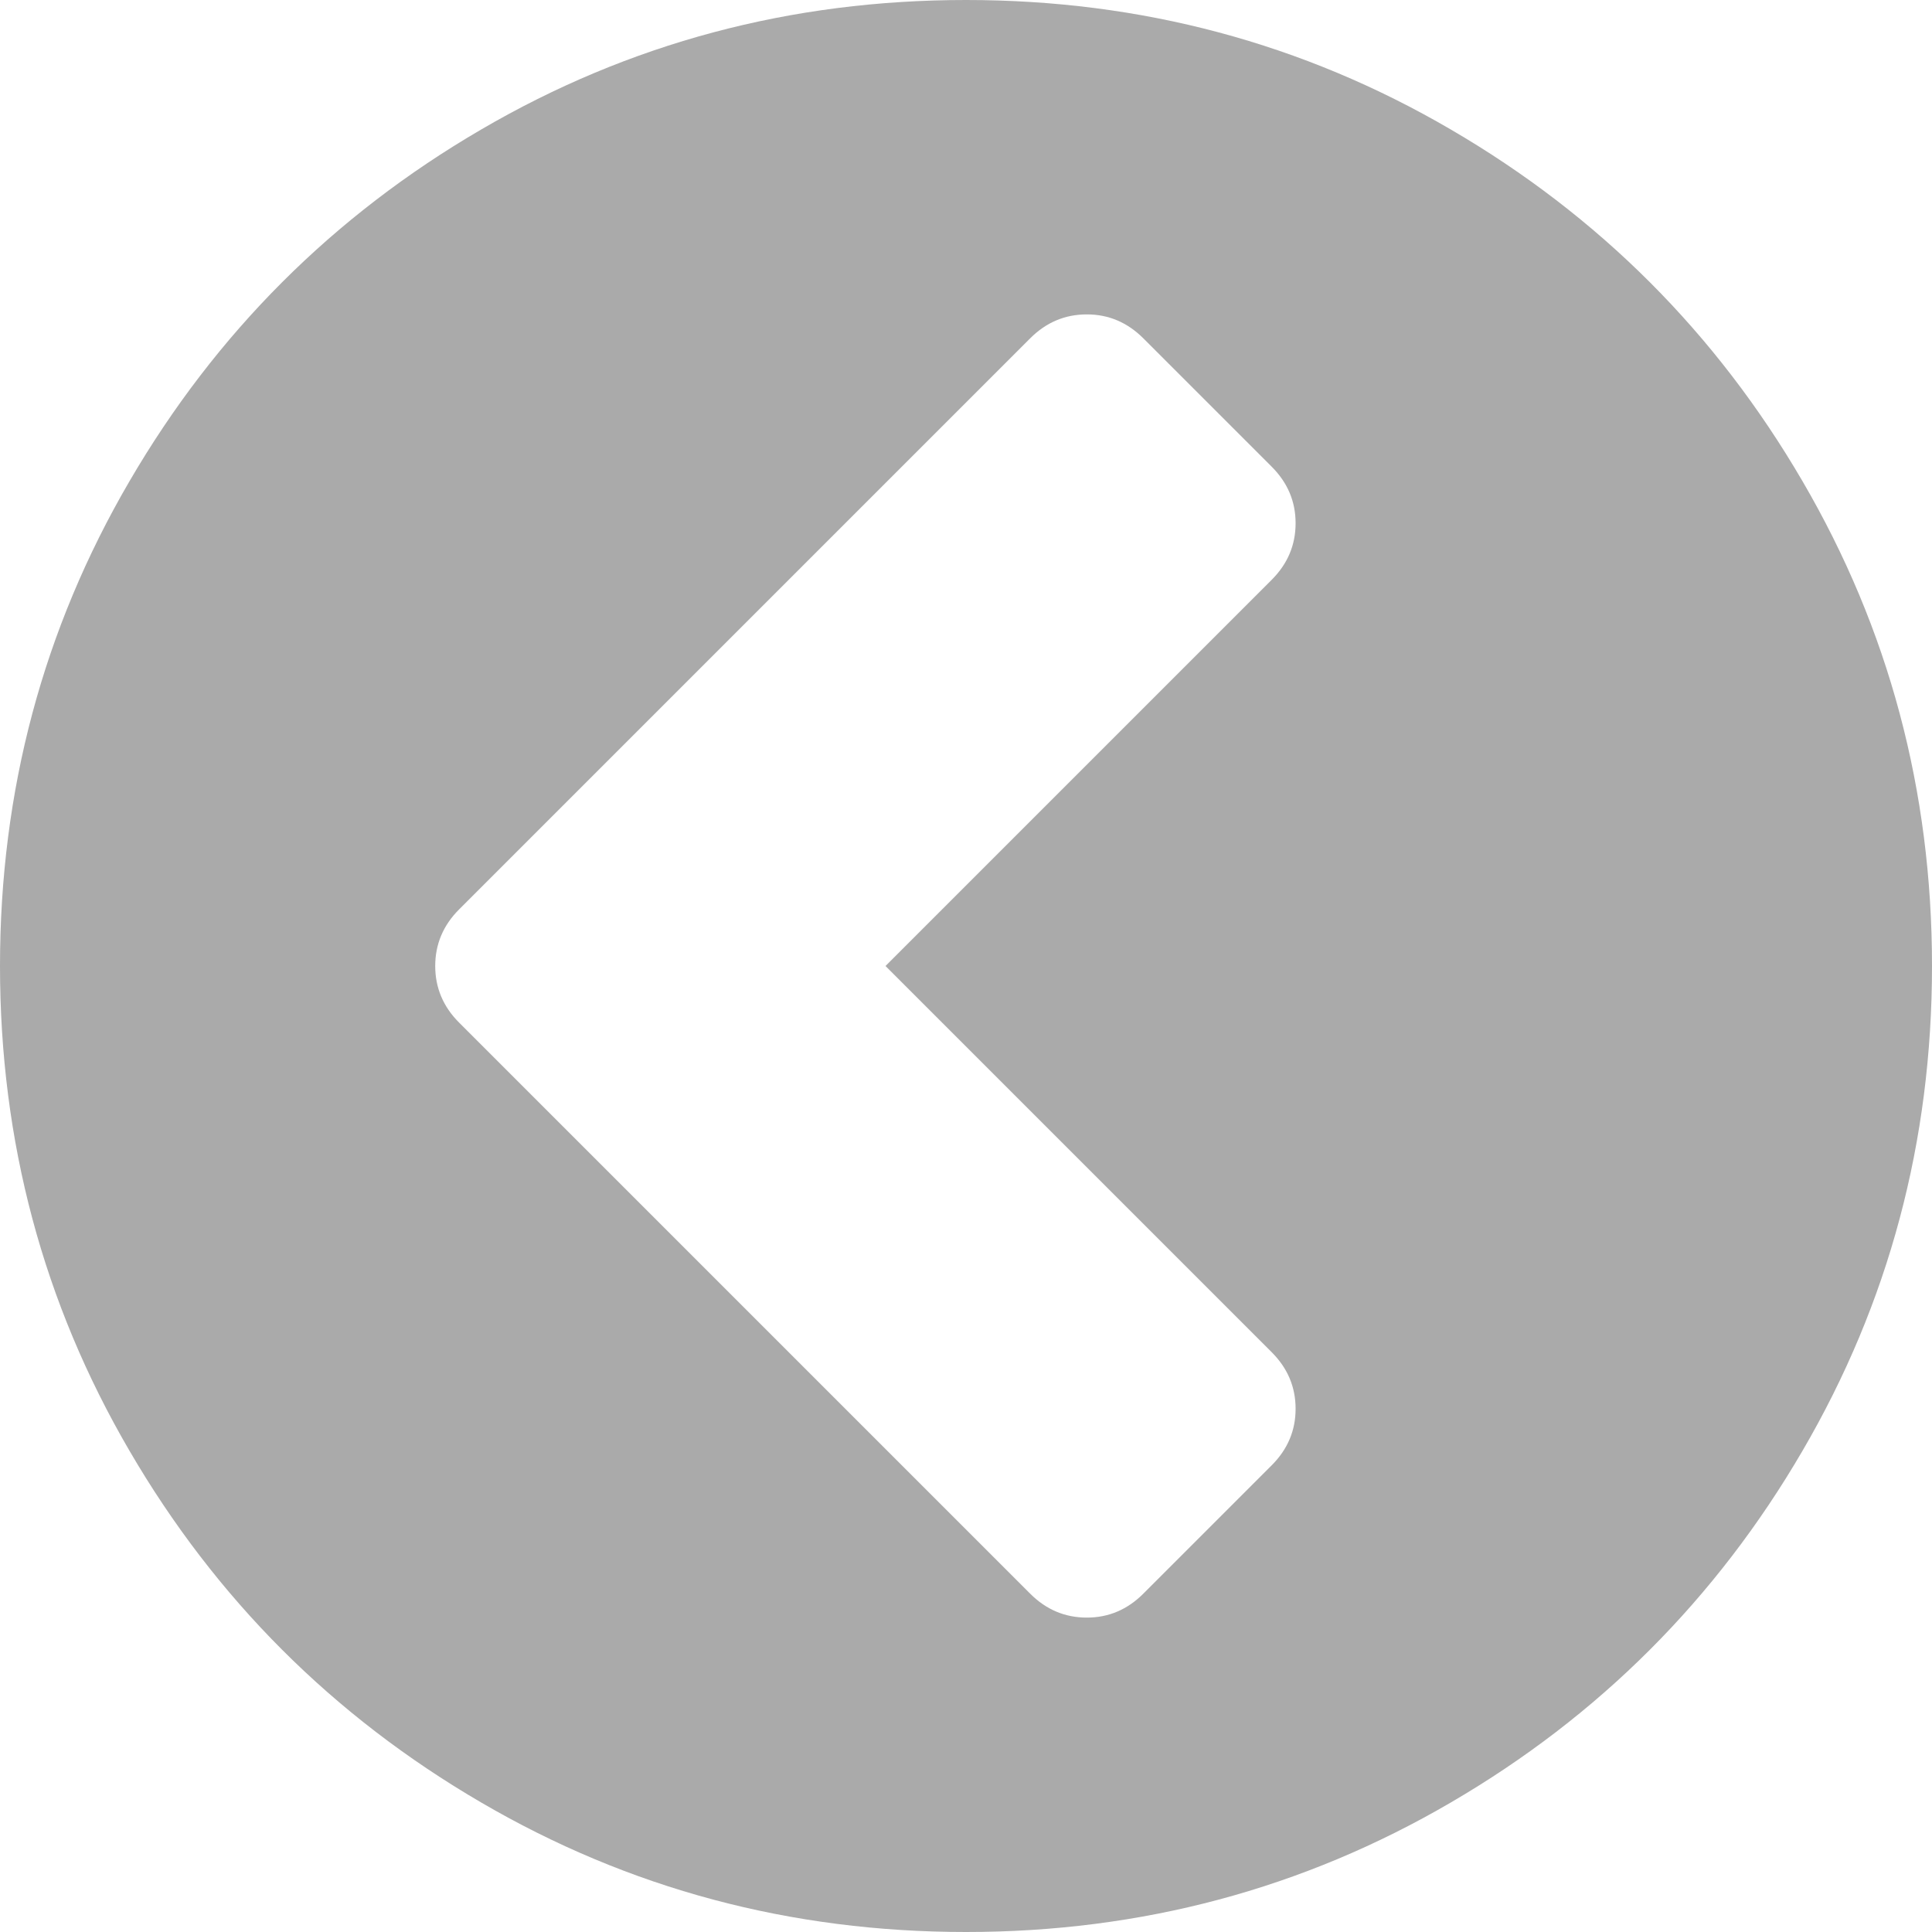
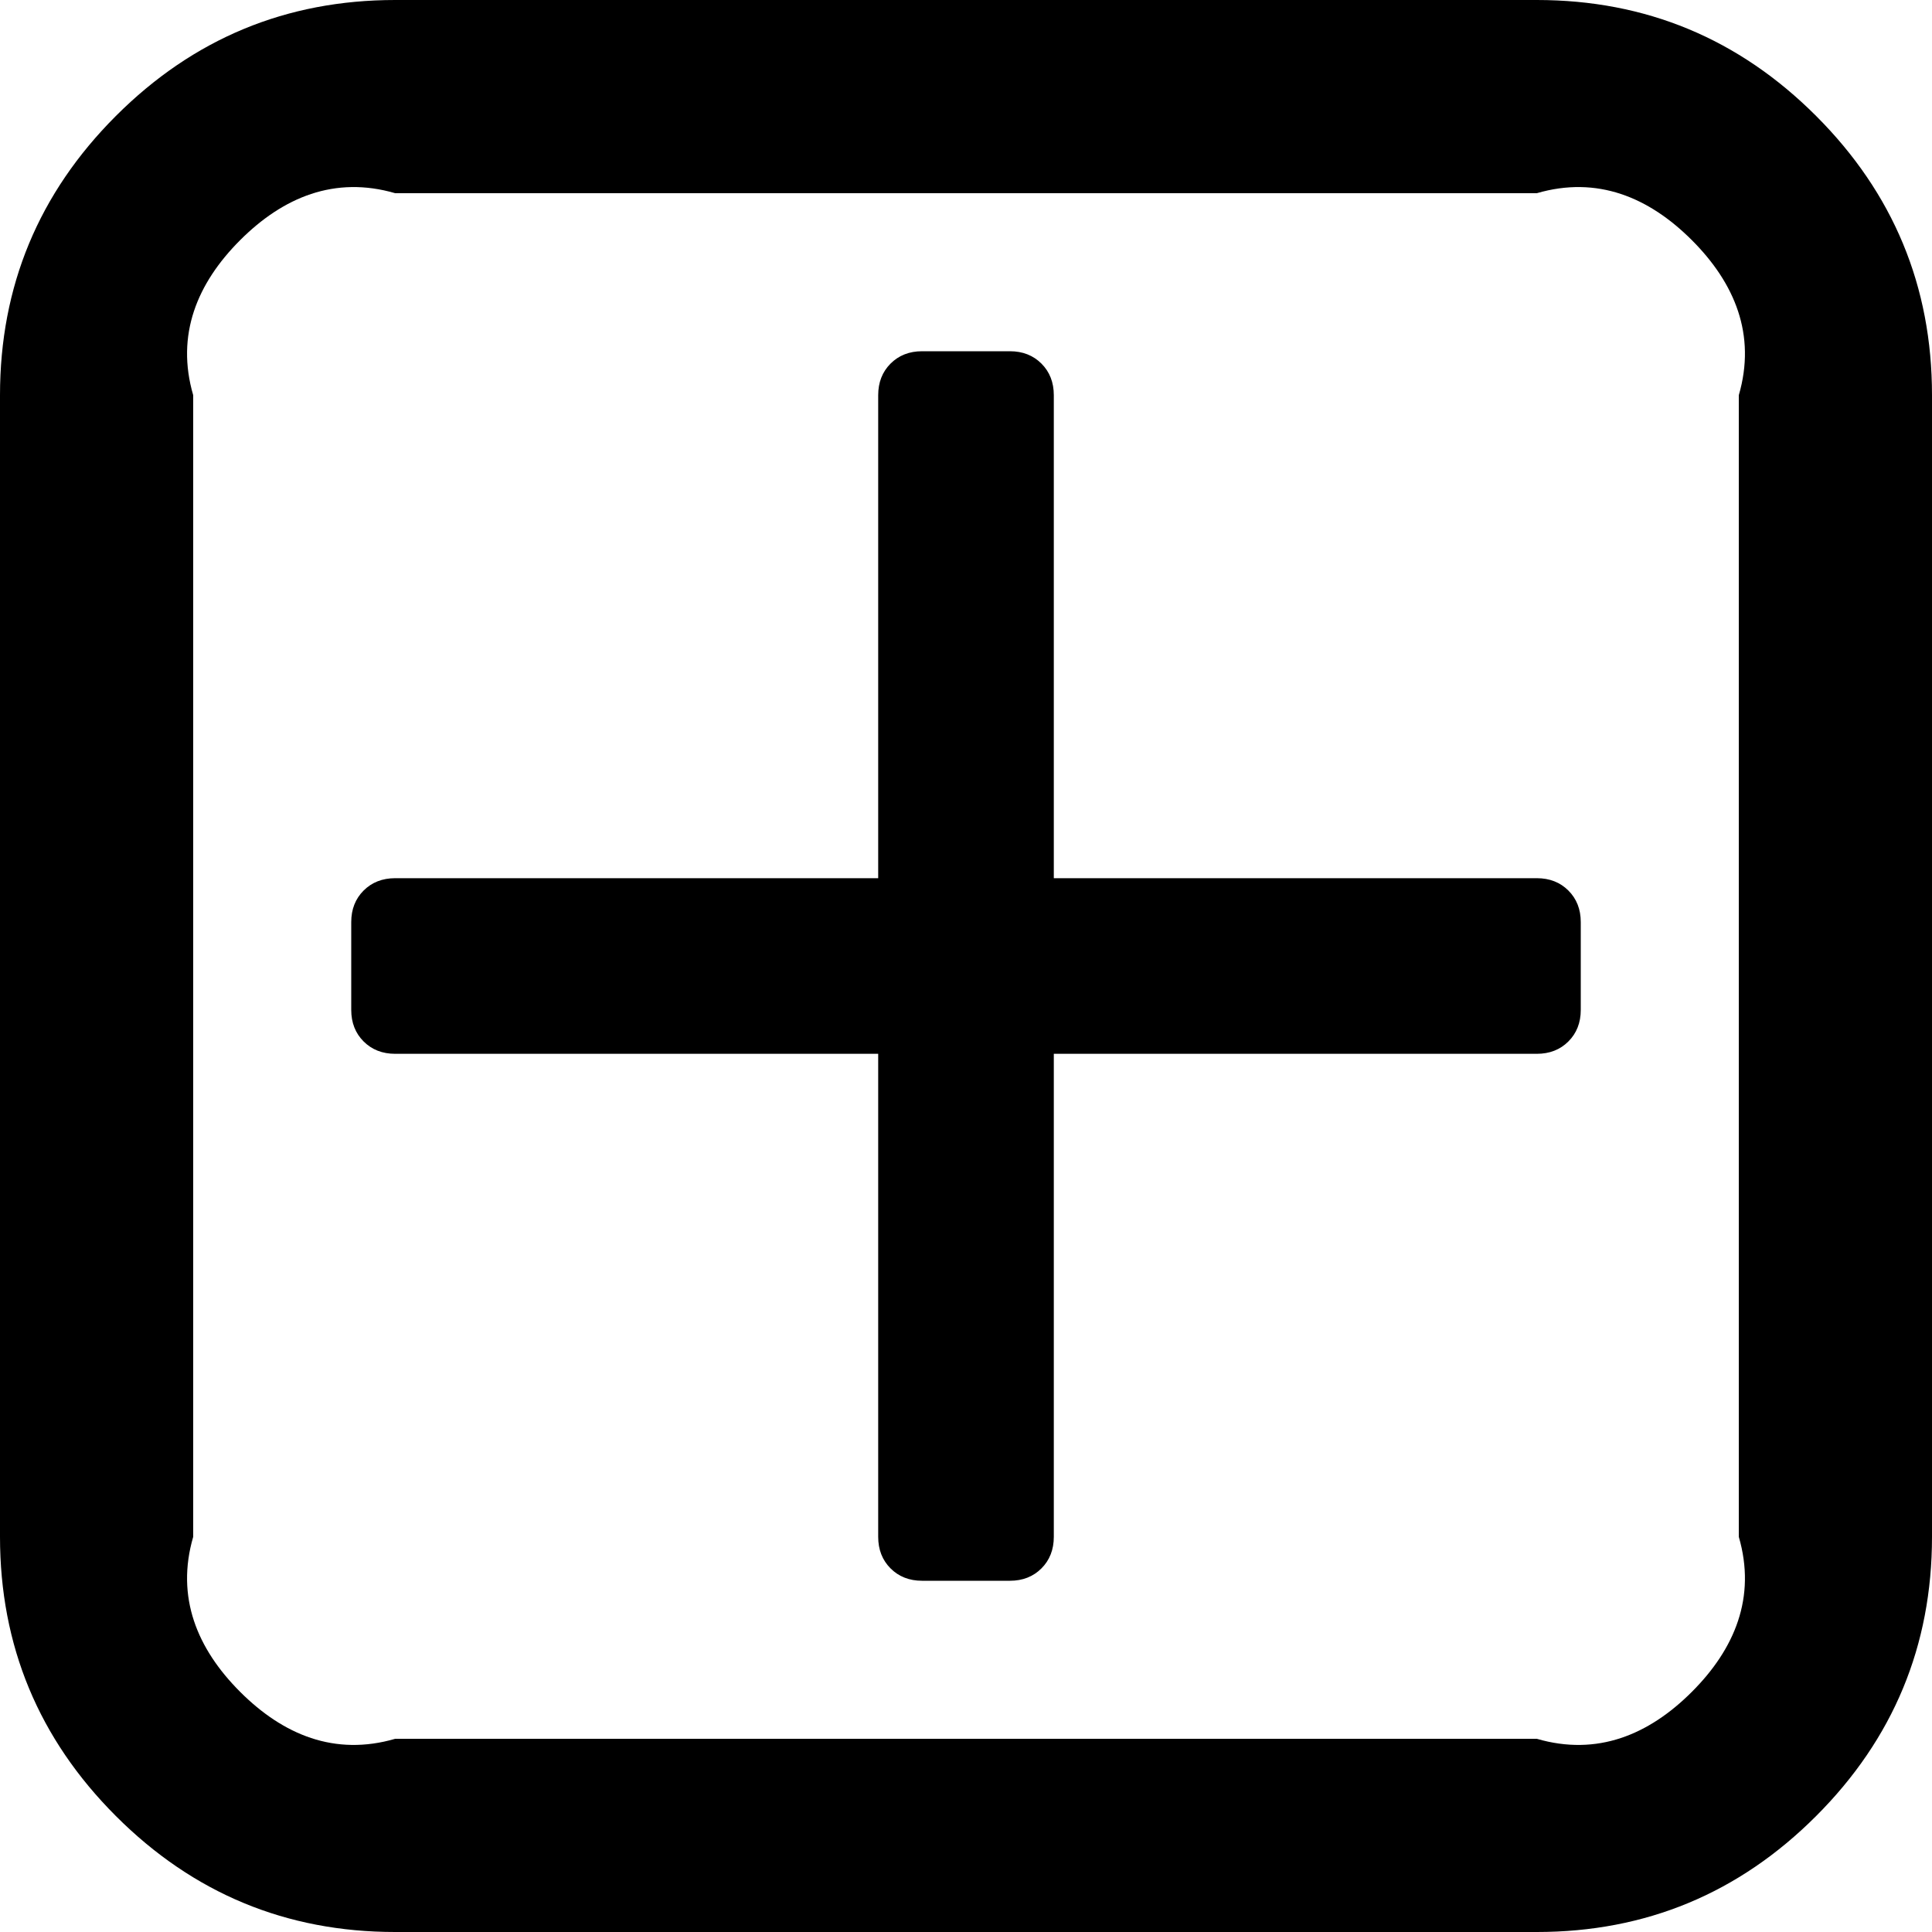
- <svg xmlns="http://www.w3.org/2000/svg" version="1.1" width="15px" height="15px">
-   <g transform="matrix(1 0 0 1 -151 -369 )">
-     <path d="M 8.438 12.559  C 8.607 12.559  8.753 12.497  8.877 12.373  L 9.873 11.377  C 9.997 11.253  10.059 11.107  10.059 10.938  C 10.059 10.768  9.997 10.622  9.873 10.498  L 6.875 7.5  L 9.873 4.502  C 9.997 4.378  10.059 4.232  10.059 4.062  C 10.059 3.893  9.997 3.747  9.873 3.623  L 8.877 2.627  C 8.753 2.503  8.607 2.441  8.438 2.441  C 8.268 2.441  8.122 2.503  7.998 2.627  L 3.564 7.061  C 3.441 7.184  3.379 7.331  3.379 7.5  C 3.379 7.669  3.441 7.816  3.564 7.939  L 7.998 12.373  C 8.122 12.497  8.268 12.559  8.438 12.559  Z M 13.994 3.735  C 14.665 4.884  15 6.139  15 7.5  C 15 8.861  14.665 10.116  13.994 11.265  C 13.324 12.414  12.414 13.324  11.265 13.994  C 10.116 14.665  8.861 15  7.5 15  C 6.139 15  4.884 14.665  3.735 13.994  C 2.586 13.324  1.676 12.414  1.006 11.265  C 0.335 10.116  0 8.861  0 7.5  C 0 6.139  0.335 4.884  1.006 3.735  C 1.676 2.586  2.586 1.676  3.735 1.006  C 4.884 0.335  6.139 0  7.5 0  C 8.861 0  10.116 0.335  11.265 1.006  C 12.414 1.676  13.324 2.586  13.994 3.735  Z " fill-rule="nonzero" fill="#aaaaaa" stroke="none" transform="matrix(1 0 0 1 151 369 )" />
+ <svg xmlns="http://www.w3.org/2000/svg" version="1.1" width="20px" height="20px">
+   <g transform="matrix(1 0 0 1 -132 -125 )">
+     <path d="M 16.236 9.219  C 16.321 9.304  16.364 9.413  16.364 9.545  L 16.364 10.455  C 16.364 10.587  16.321 10.696  16.236 10.781  C 16.151 10.866  16.042 10.909  15.909 10.909  L 10.909 10.909  L 10.909 15.909  C 10.909 16.042  10.866 16.151  10.781 16.236  C 10.696 16.321  10.587 16.364  10.455 16.364  L 9.545 16.364  C 9.413 16.364  9.304 16.321  9.219 16.236  C 9.134 16.151  9.091 16.042  9.091 15.909  L 9.091 10.909  L 4.091 10.909  C 3.958 10.909  3.849 10.866  3.764 10.781  C 3.679 10.696  3.636 10.587  3.636 10.455  L 3.636 9.545  C 3.636 9.413  3.679 9.304  3.764 9.219  C 3.849 9.134  3.958 9.091  4.091 9.091  L 9.091 9.091  L 9.091 4.091  C 9.091 3.958  9.134 3.849  9.219 3.764  C 9.304 3.679  9.413 3.636  9.545 3.636  L 10.455 3.636  C 10.587 3.636  10.696 3.679  10.781 3.764  C 10.866 3.849  10.909 3.958  10.909 4.091  L 10.909 9.091  L 15.909 9.091  C 16.042 9.091  16.151 9.134  16.236 9.219  Z M 17.514 17.514  C 17.959 17.069  18.182 16.534  18 15.909  L 18 4.091  C 18.182 3.466  17.959 2.931  17.514 2.486  C 17.069 2.041  16.534 1.818  15.909 2  L 4.091 2  C 3.466 1.818  2.931 2.041  2.486 2.486  C 2.041 2.931  1.818 3.466  2 4.091  L 2 15.909  C 1.818 16.534  2.041 17.069  2.486 17.514  C 2.931 17.959  3.466 18.182  4.091 18  L 15.909 18  C 16.534 18.182  17.069 17.959  17.514 17.514  Z M 18.8 1.2  C 19.6 2  20 2.964  20 4.091  L 20 15.909  C 20 17.036  19.6 18  18.8 18.8  C 18 19.6  17.036 20  15.909 20  L 4.091 20  C 2.964 20  2 19.6  1.2 18.8  C 0.4 18  0 17.036  0 15.909  L 0 4.091  C 0 2.964  0.4 2  1.2 1.2  C 2 0.4  2.964 0  4.091 0  L 15.909 0  C 17.036 0  18 0.4  18.8 1.2  Z " fill-rule="nonzero" fill="#000000" stroke="none" transform="matrix(1 0 0 1 132 125 )" />
  </g>
</svg>
